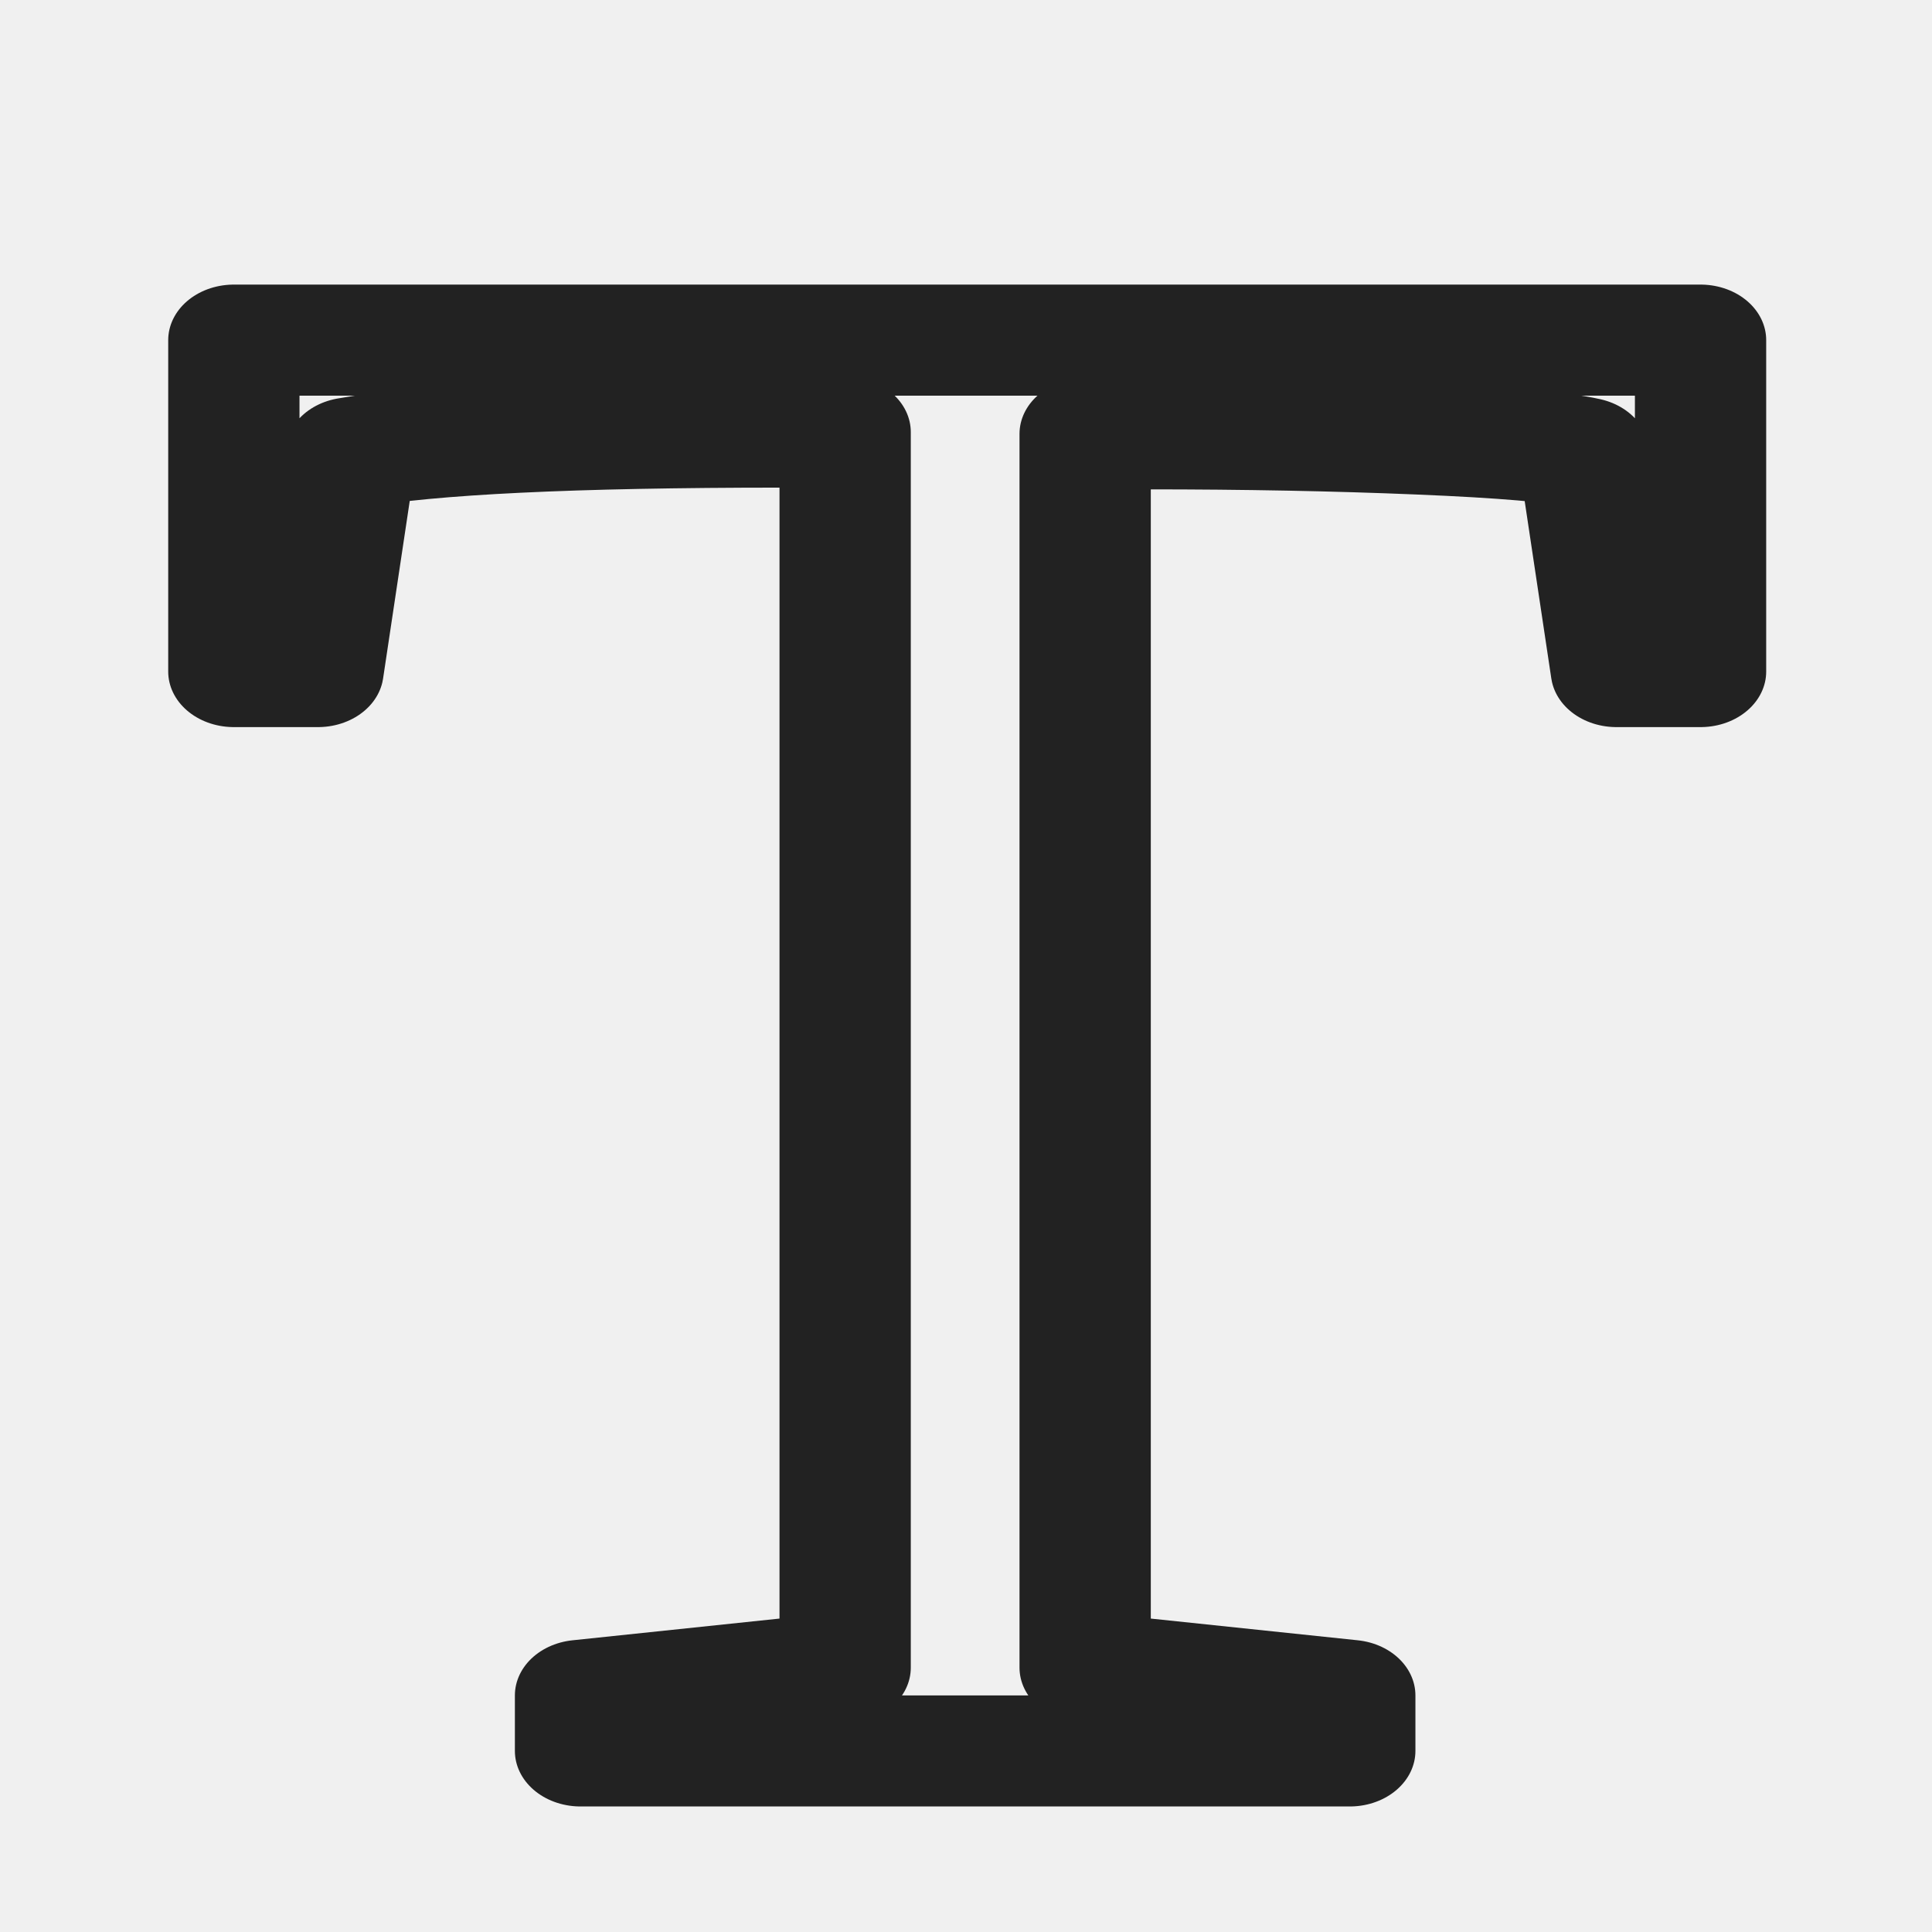
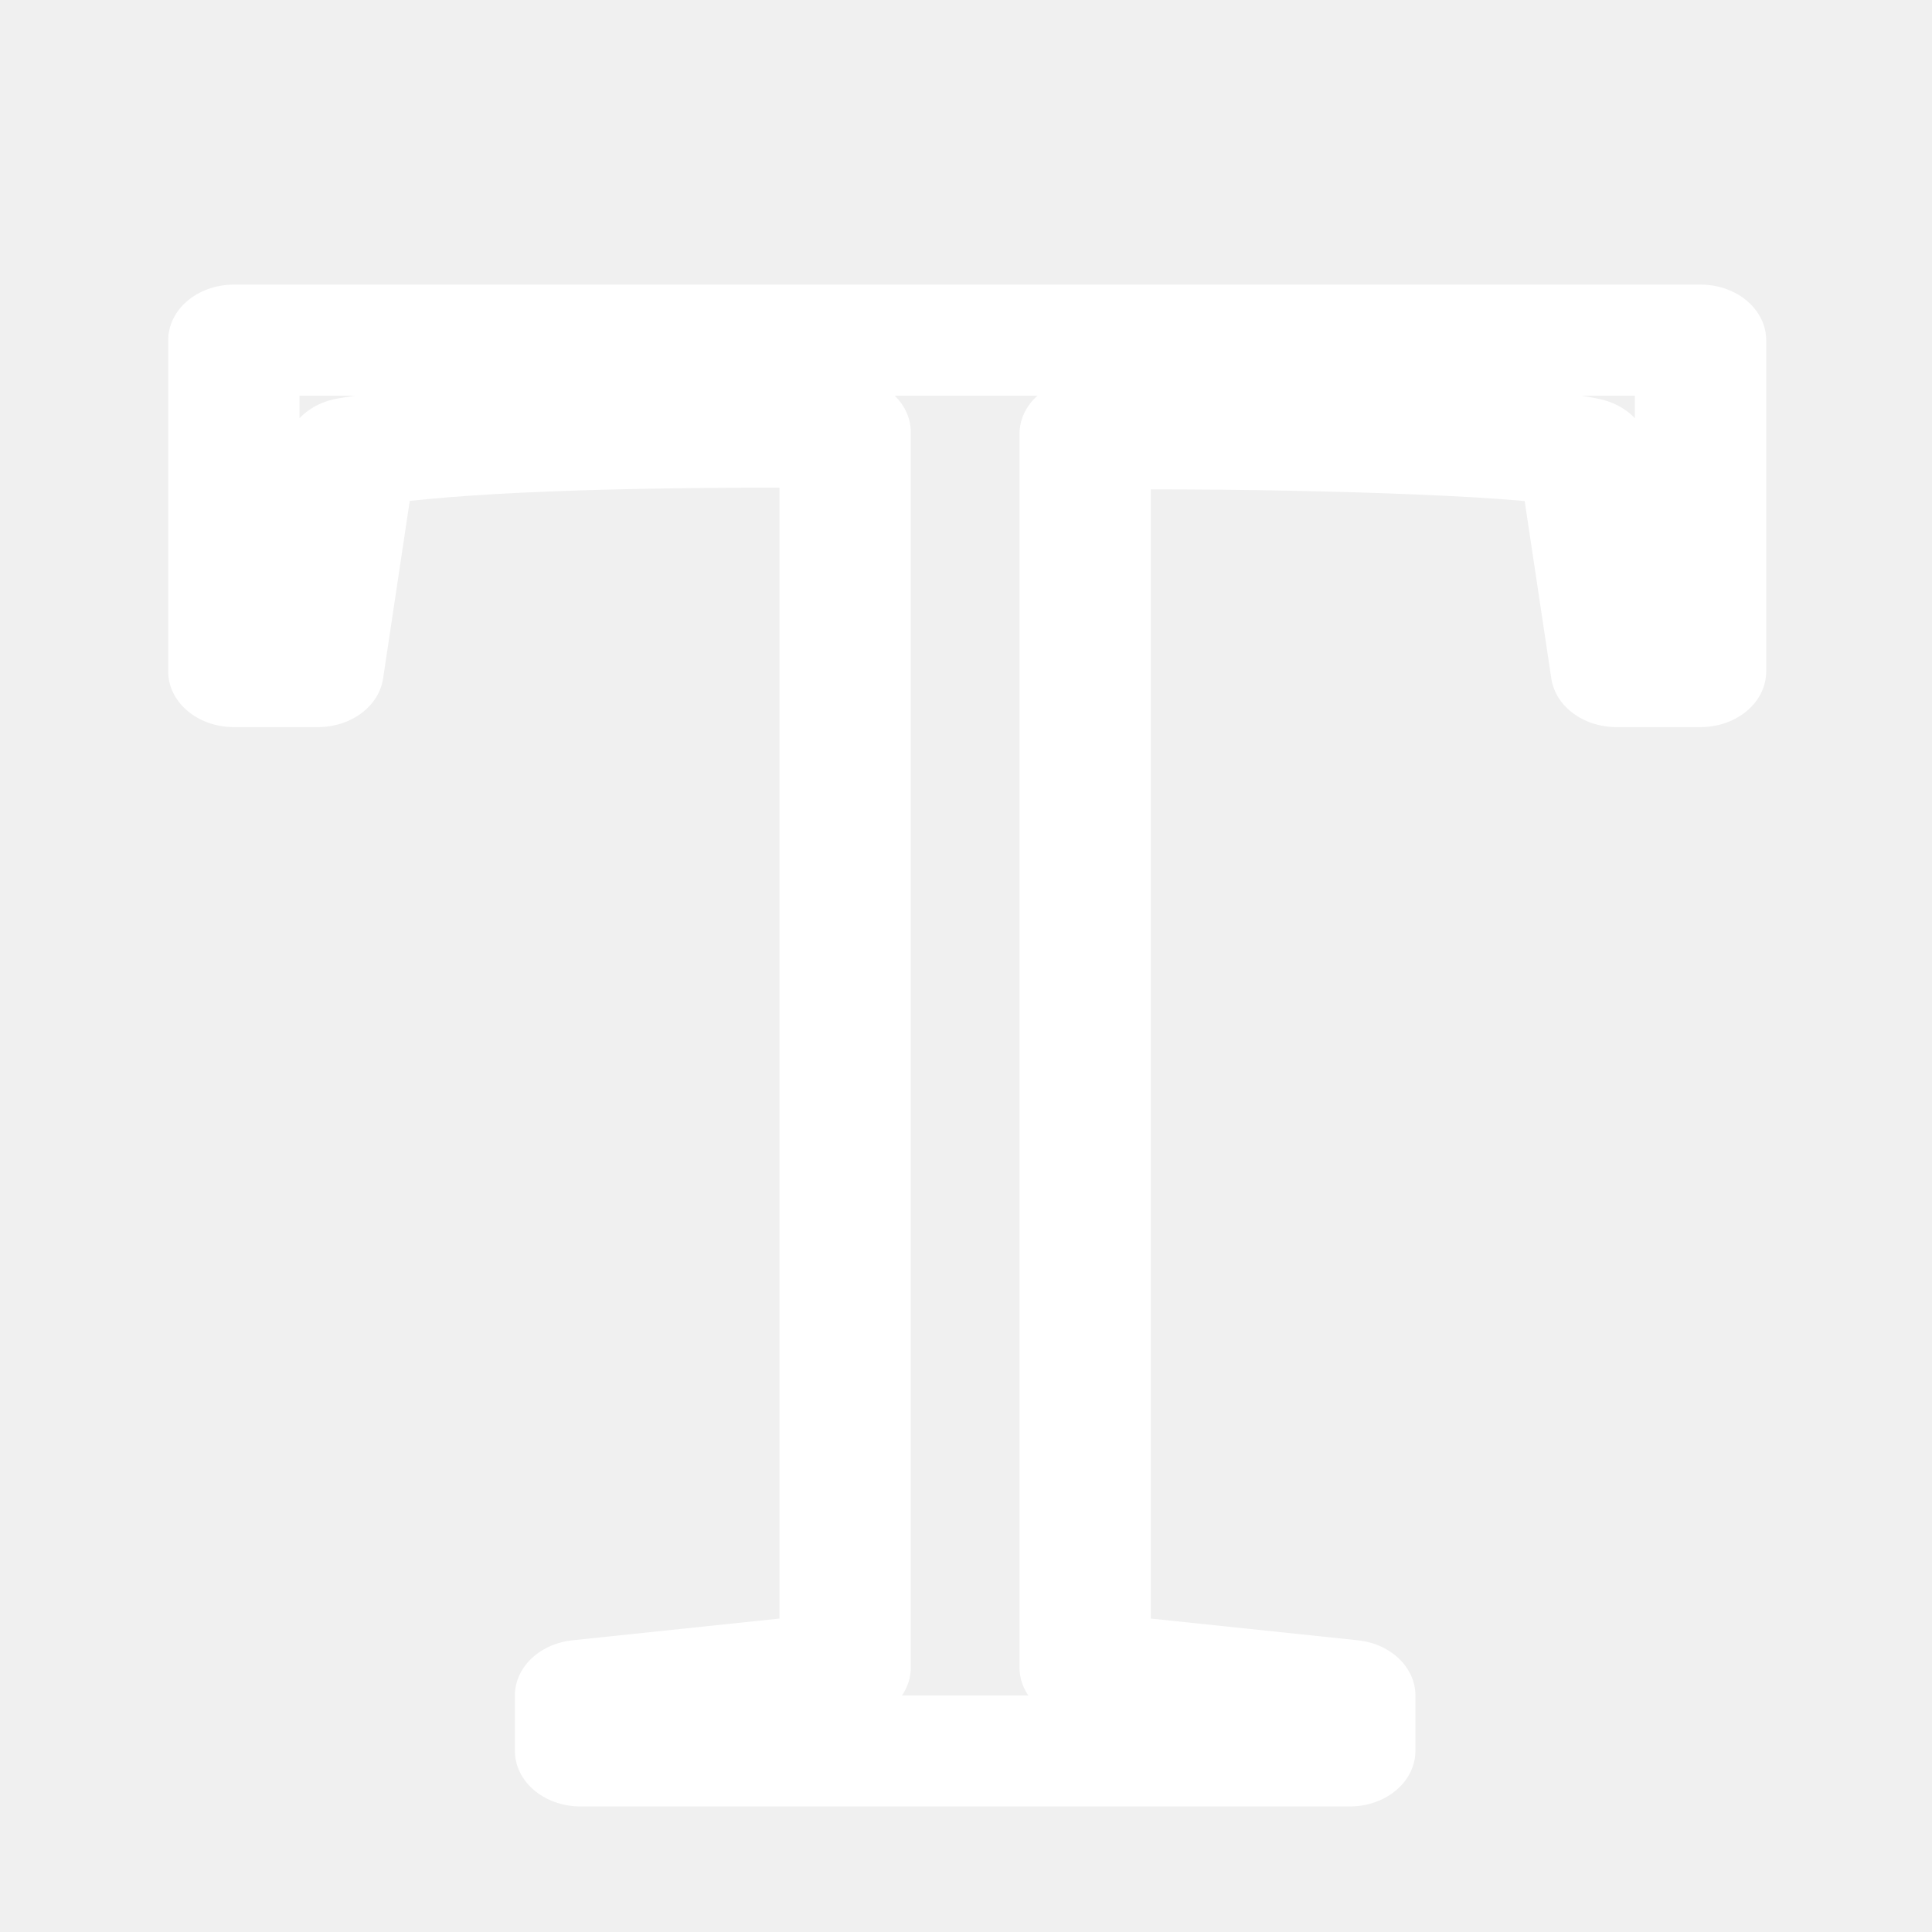
<svg xmlns="http://www.w3.org/2000/svg" height="16px" viewBox="0 0 16 16" width="16px" version="1.1" id="svg10">
  <defs id="defs14" />
-   <text xml:space="preserve" style="font-size:19.388px;fill:none;stroke:#222222;stroke-width:1;stroke-linecap:round;stroke-linejoin:round;stroke-dasharray:none;stroke-opacity:1;paint-order:markers fill stroke" x="1.437" y="15.765" id="text2380" transform="scale(1.087246,0.9197548)">
-     <tspan id="tspan2378" x="1.437" y="15.765" style="stroke:#222222;stroke-width:1;stroke-linecap:round;stroke-linejoin:round;stroke-dasharray:none;stroke-opacity:1;paint-order:markers fill stroke">T</tspan>
+   <text xml:space="preserve" style="font-size:19.388px;fill:none;stroke:#ffffff;stroke-width:1;stroke-linecap:round;stroke-linejoin:round;stroke-dasharray:none;stroke-opacity:1;paint-order:markers fill stroke" x="1.437" y="15.765" id="text2380" transform="scale(1.087246,0.9197548)">
+     <tspan id="tspan2378" x="1.437" y="15.765" style="stroke:#ffffff;stroke-width:1;stroke-linecap:round;stroke-linejoin:round;stroke-dasharray:none;stroke-opacity:1;paint-order:markers fill stroke">T</tspan>
  </text>
</svg>
